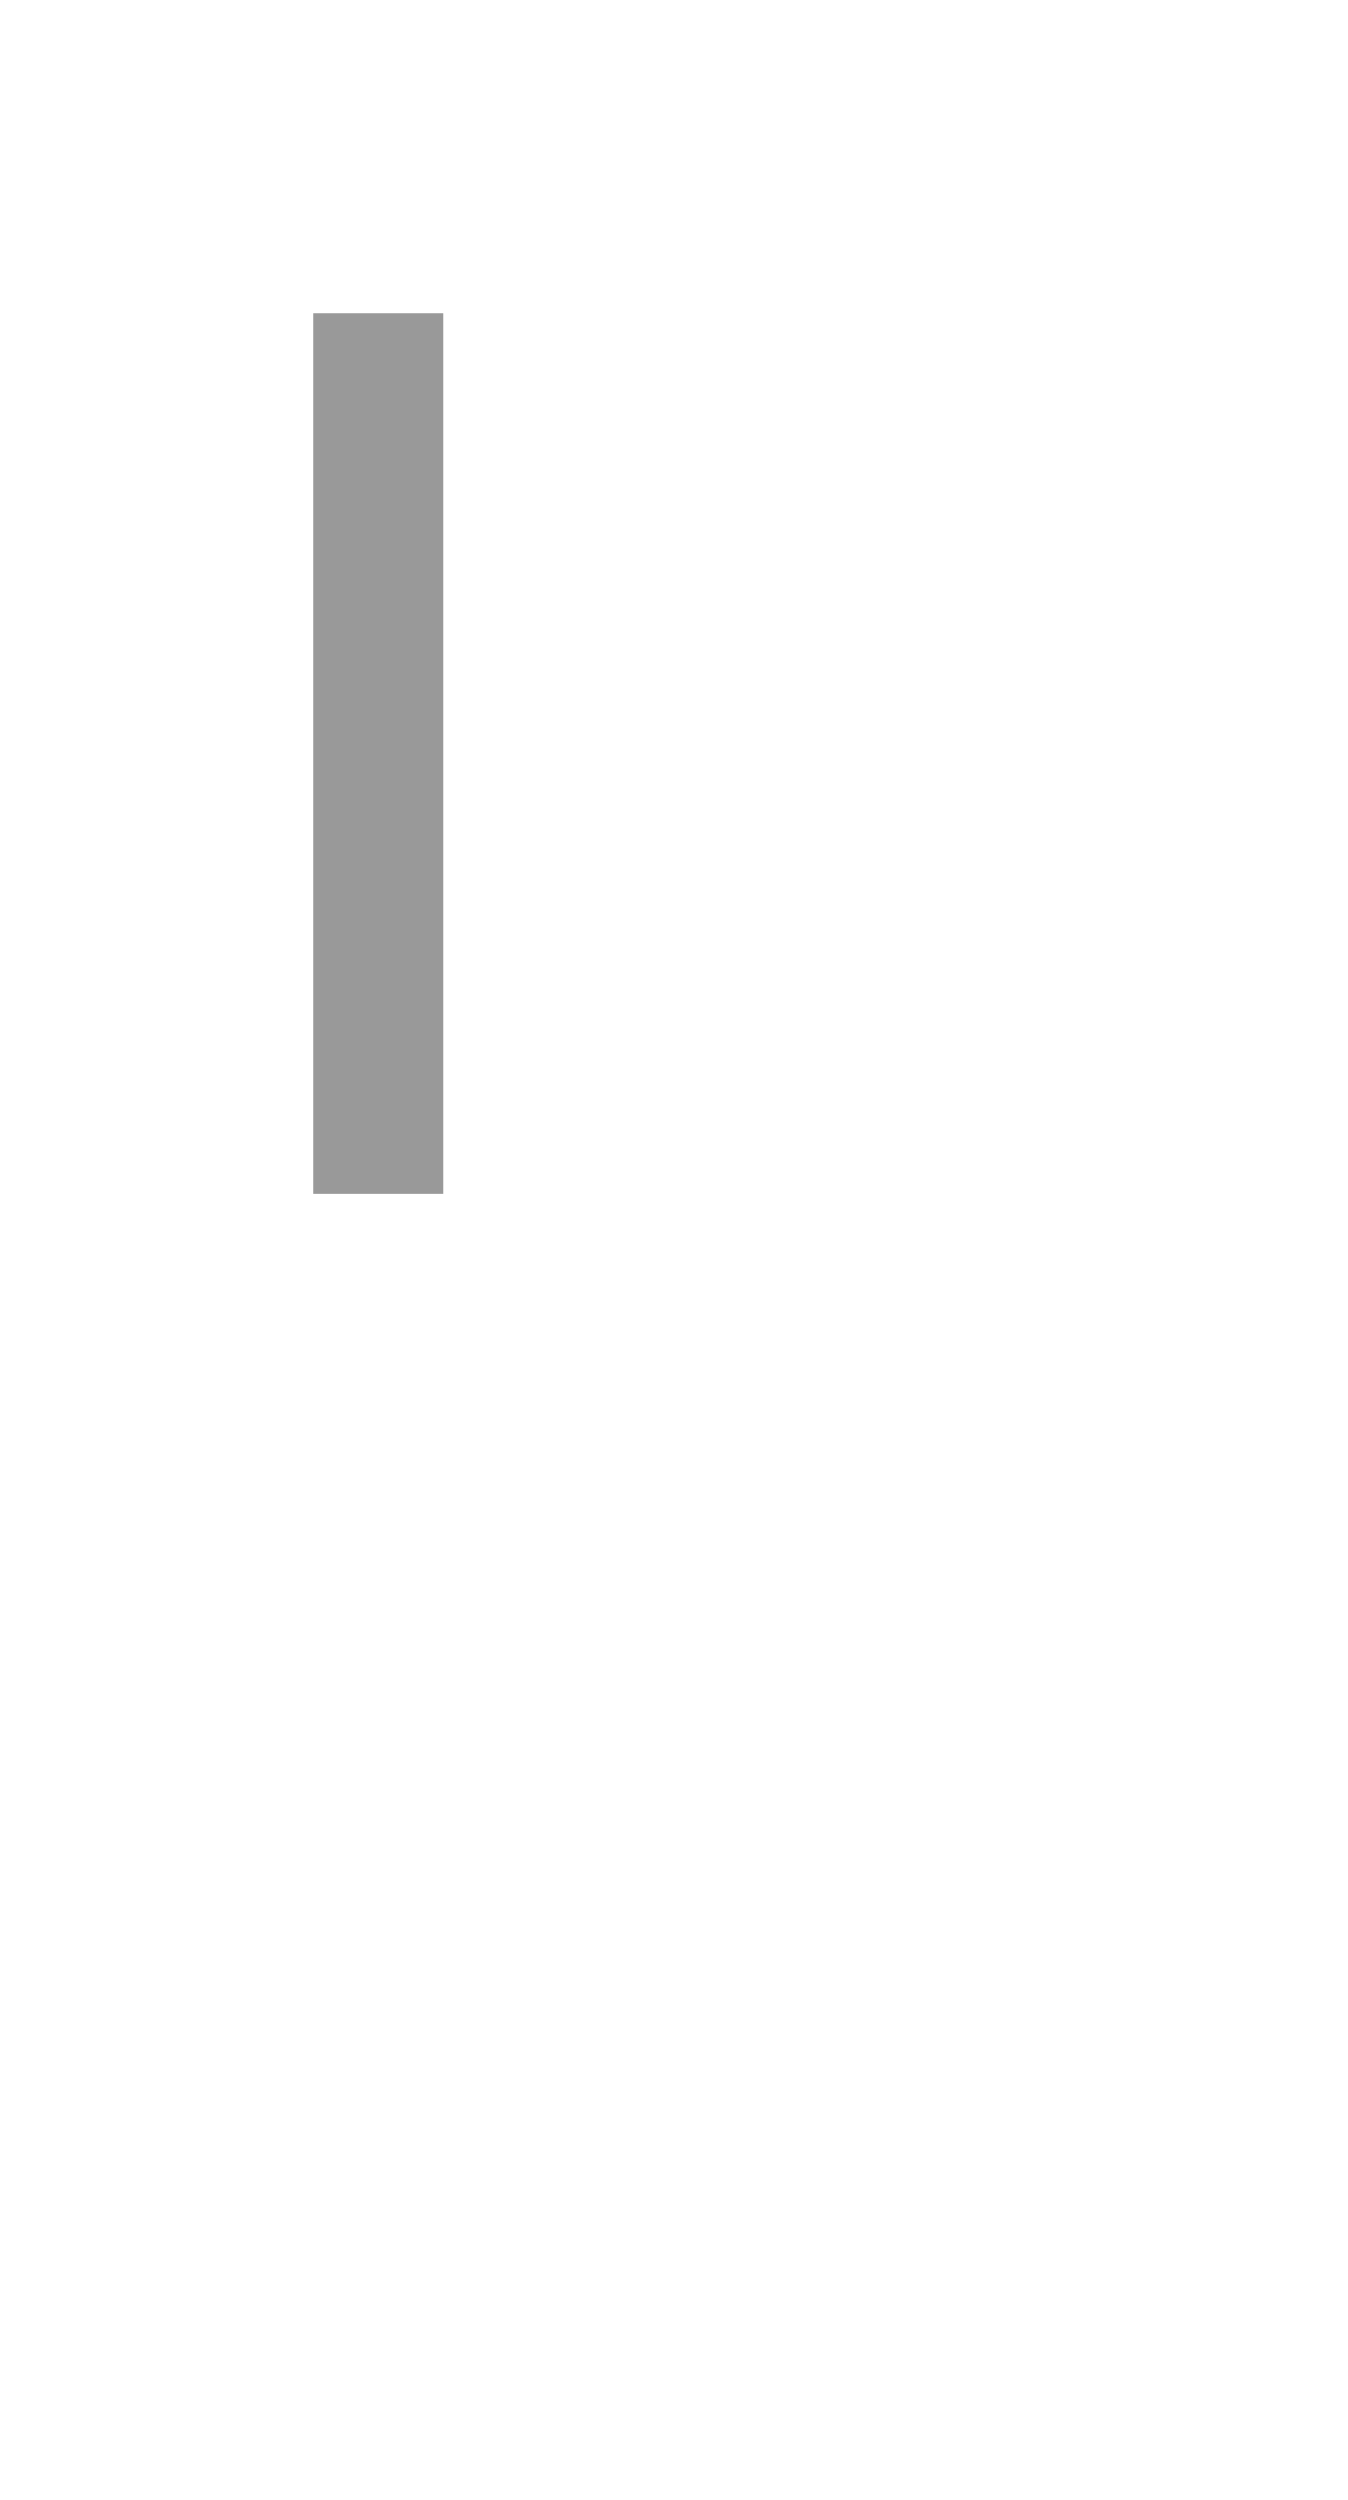
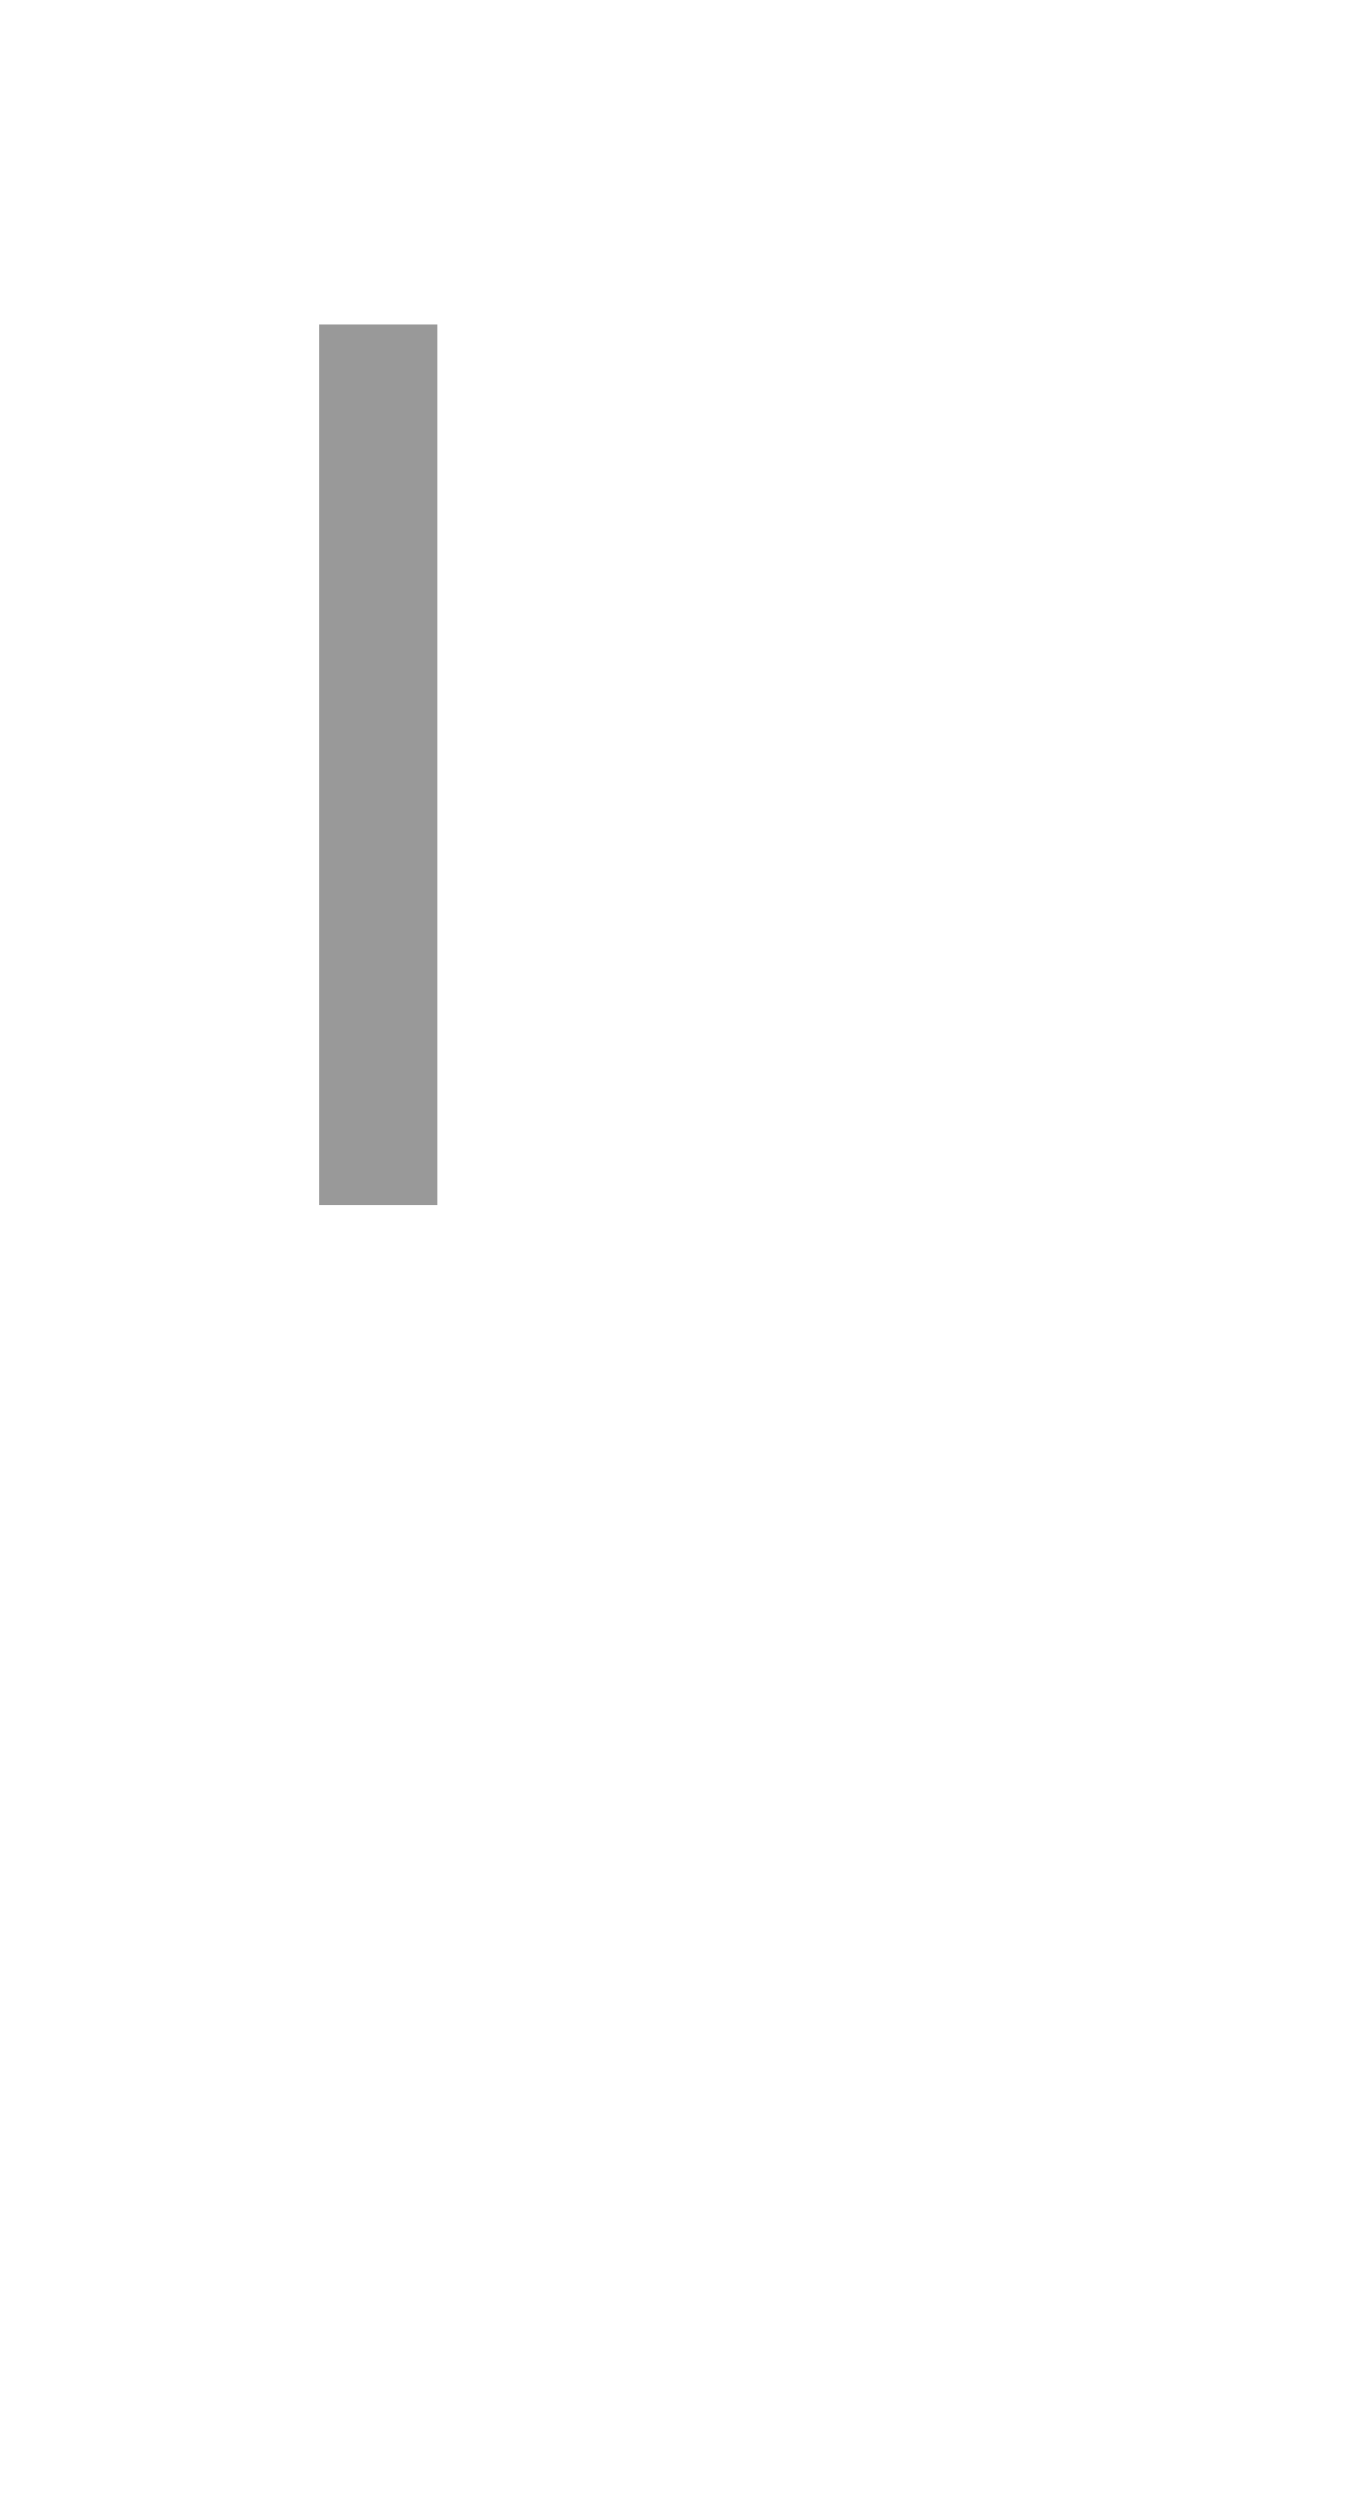
<svg xmlns="http://www.w3.org/2000/svg" xmlns:xlink="http://www.w3.org/1999/xlink" width="228" height="423" id="svg2" version="1.1">
  <defs id="defs4">
    <pattern xlink:href="#Strips1_1-7-5" id="pattern9313-9-8" patternTransform="matrix(0.7876425,1.340715,-9.510596,5.396273,930,-882.2932)" />
    <pattern id="Strips1_1-7-5" patternTransform="translate(0,0) scale(10,10)" height="1" width="2" patternUnits="userSpaceOnUse">
      <rect id="rect8592-4-2" height="2" width="1" y="-0.5" x="0" style="fill:black;stroke:none" />
    </pattern>
  </defs>
  <g transform="translate(0,-763.3622)" id="layer1" style="display:inline">
-     <path id="export-meter-peak-left" style="color:#000000;display:inline;overflow:visible;fill:#999999;stroke:none;stroke-width:1;stroke-linecap:round;stop-color:#000000" d="m 53,816.362 h 22 v 149 H 53 Z" />
+     <path id="export-meter-peak-left" style="color:#000000;display:inline;overflow:visible;fill:#999999;stroke:none;stroke-width:1;stroke-linecap:round;stop-color:#000000" d="m 54,818.262 h 20 v 149 H 54 Z" />
  </g>
</svg>
